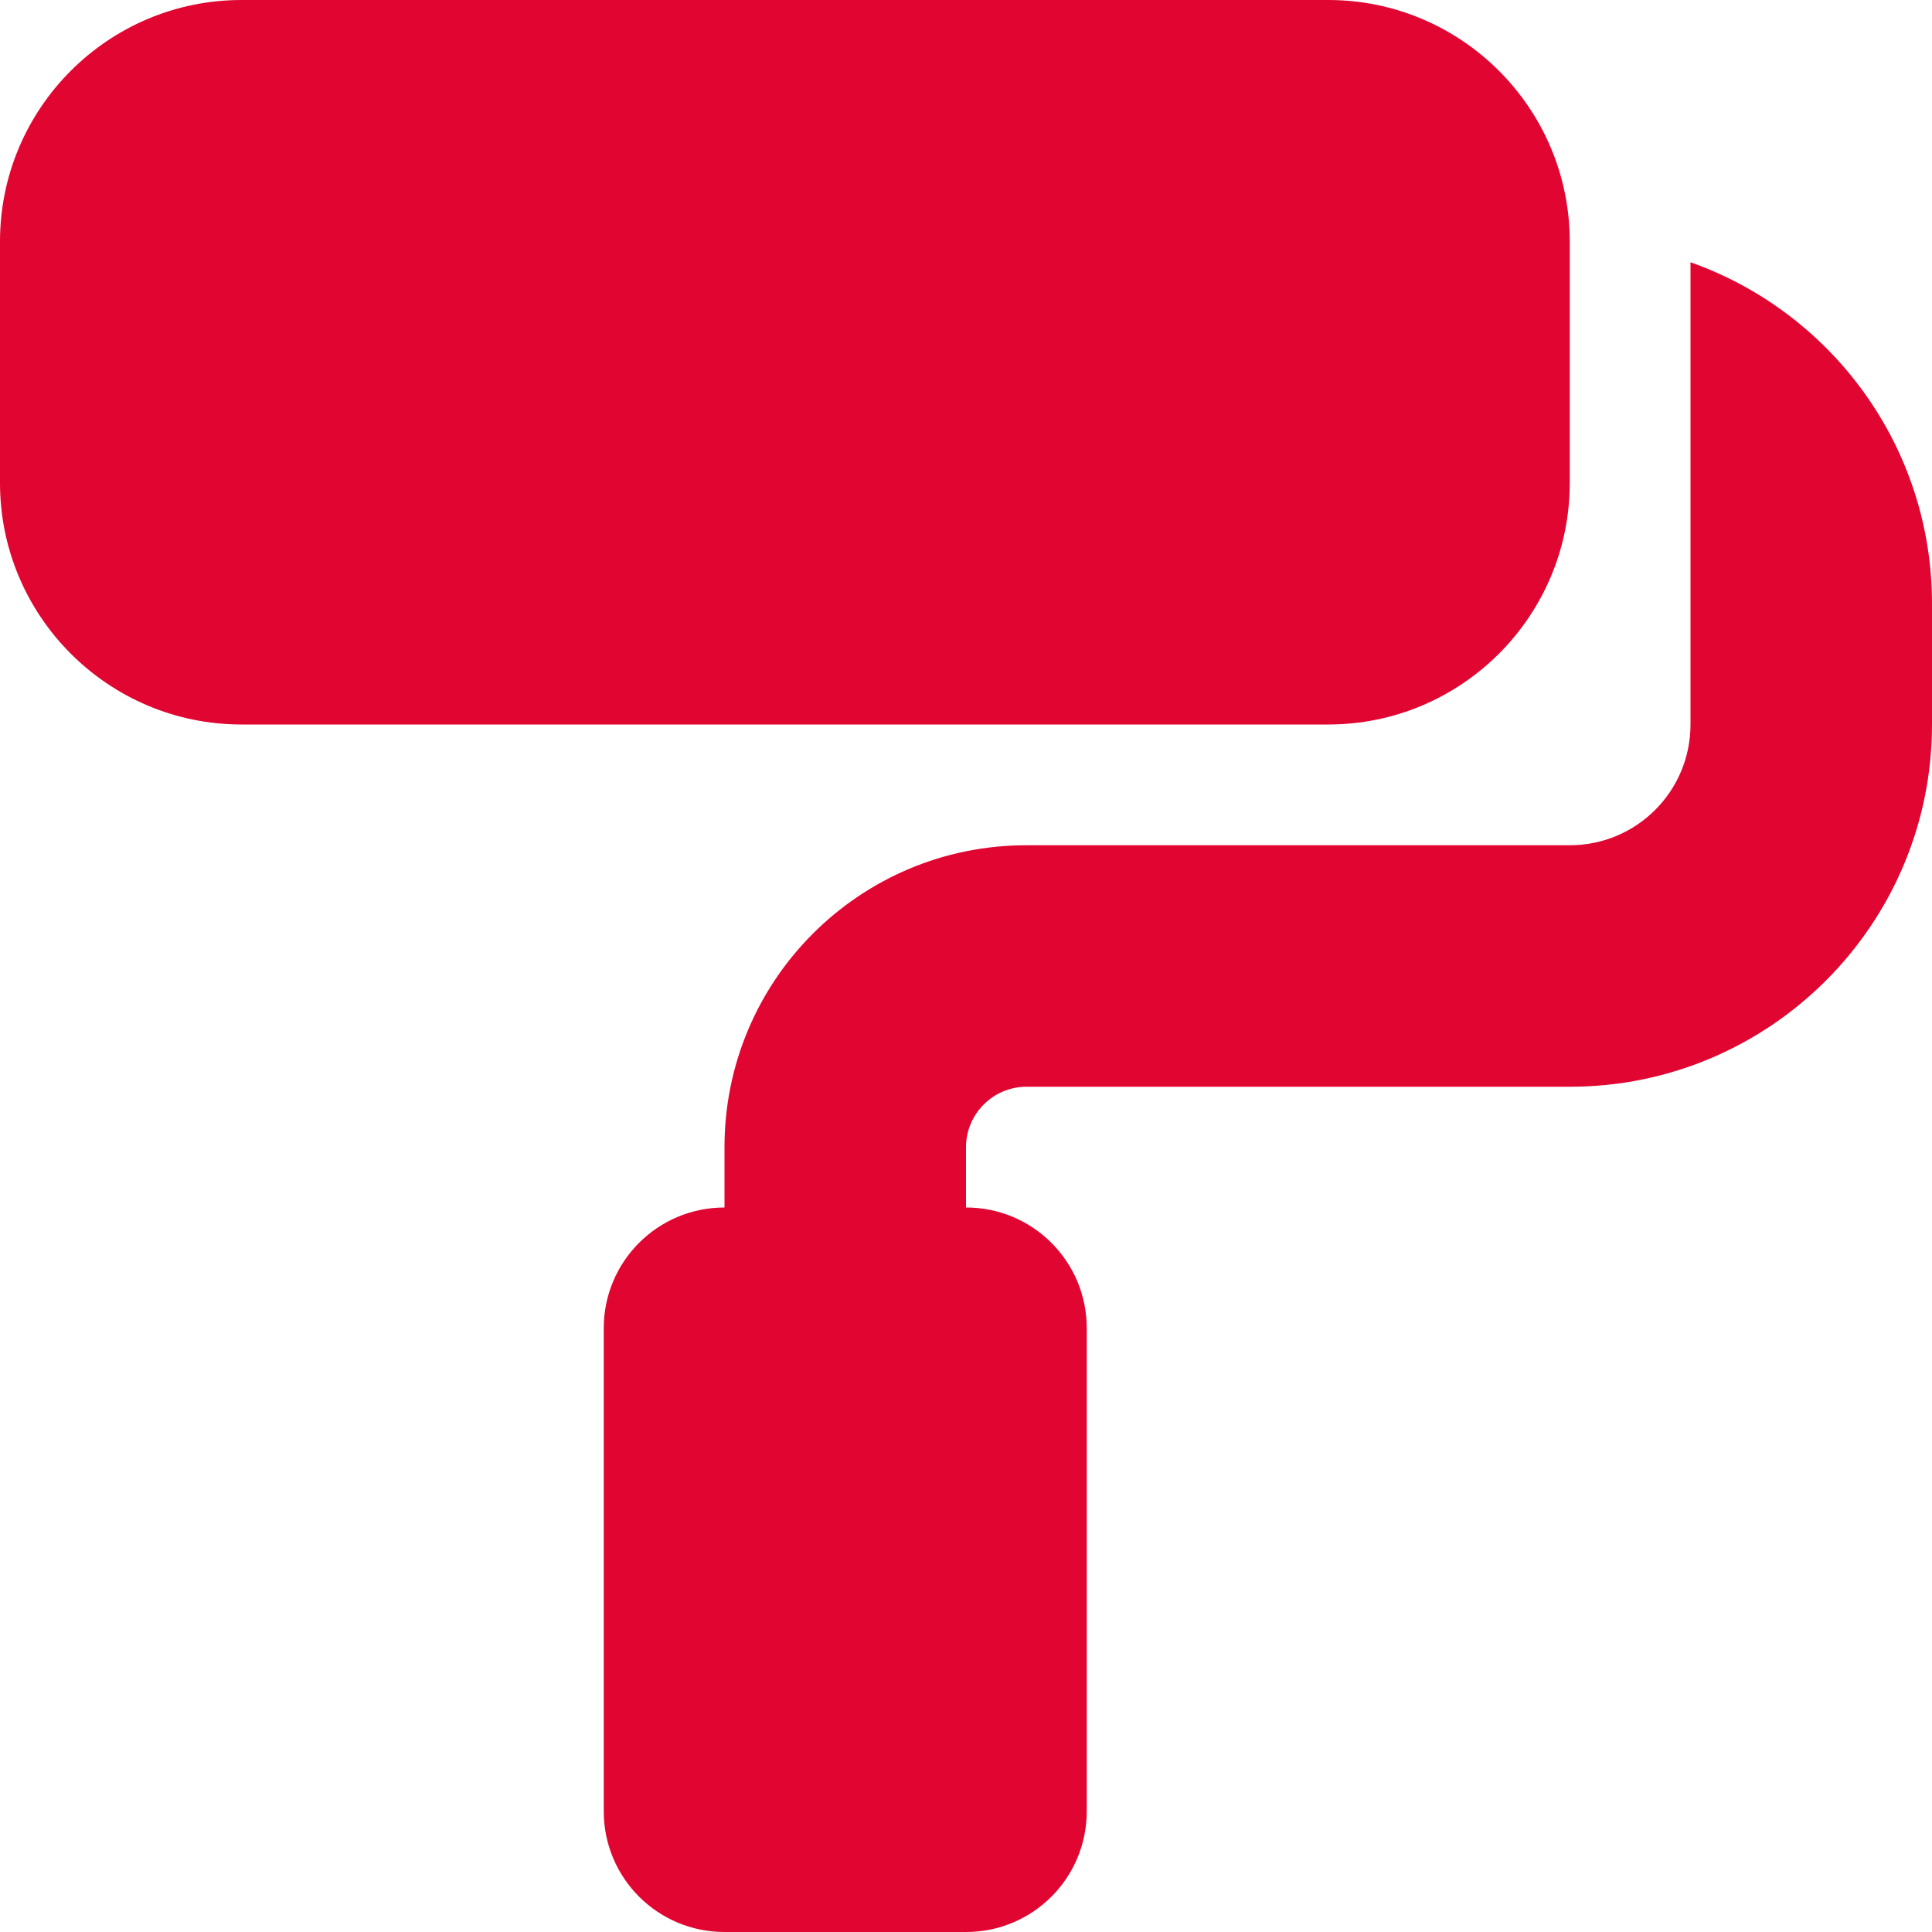
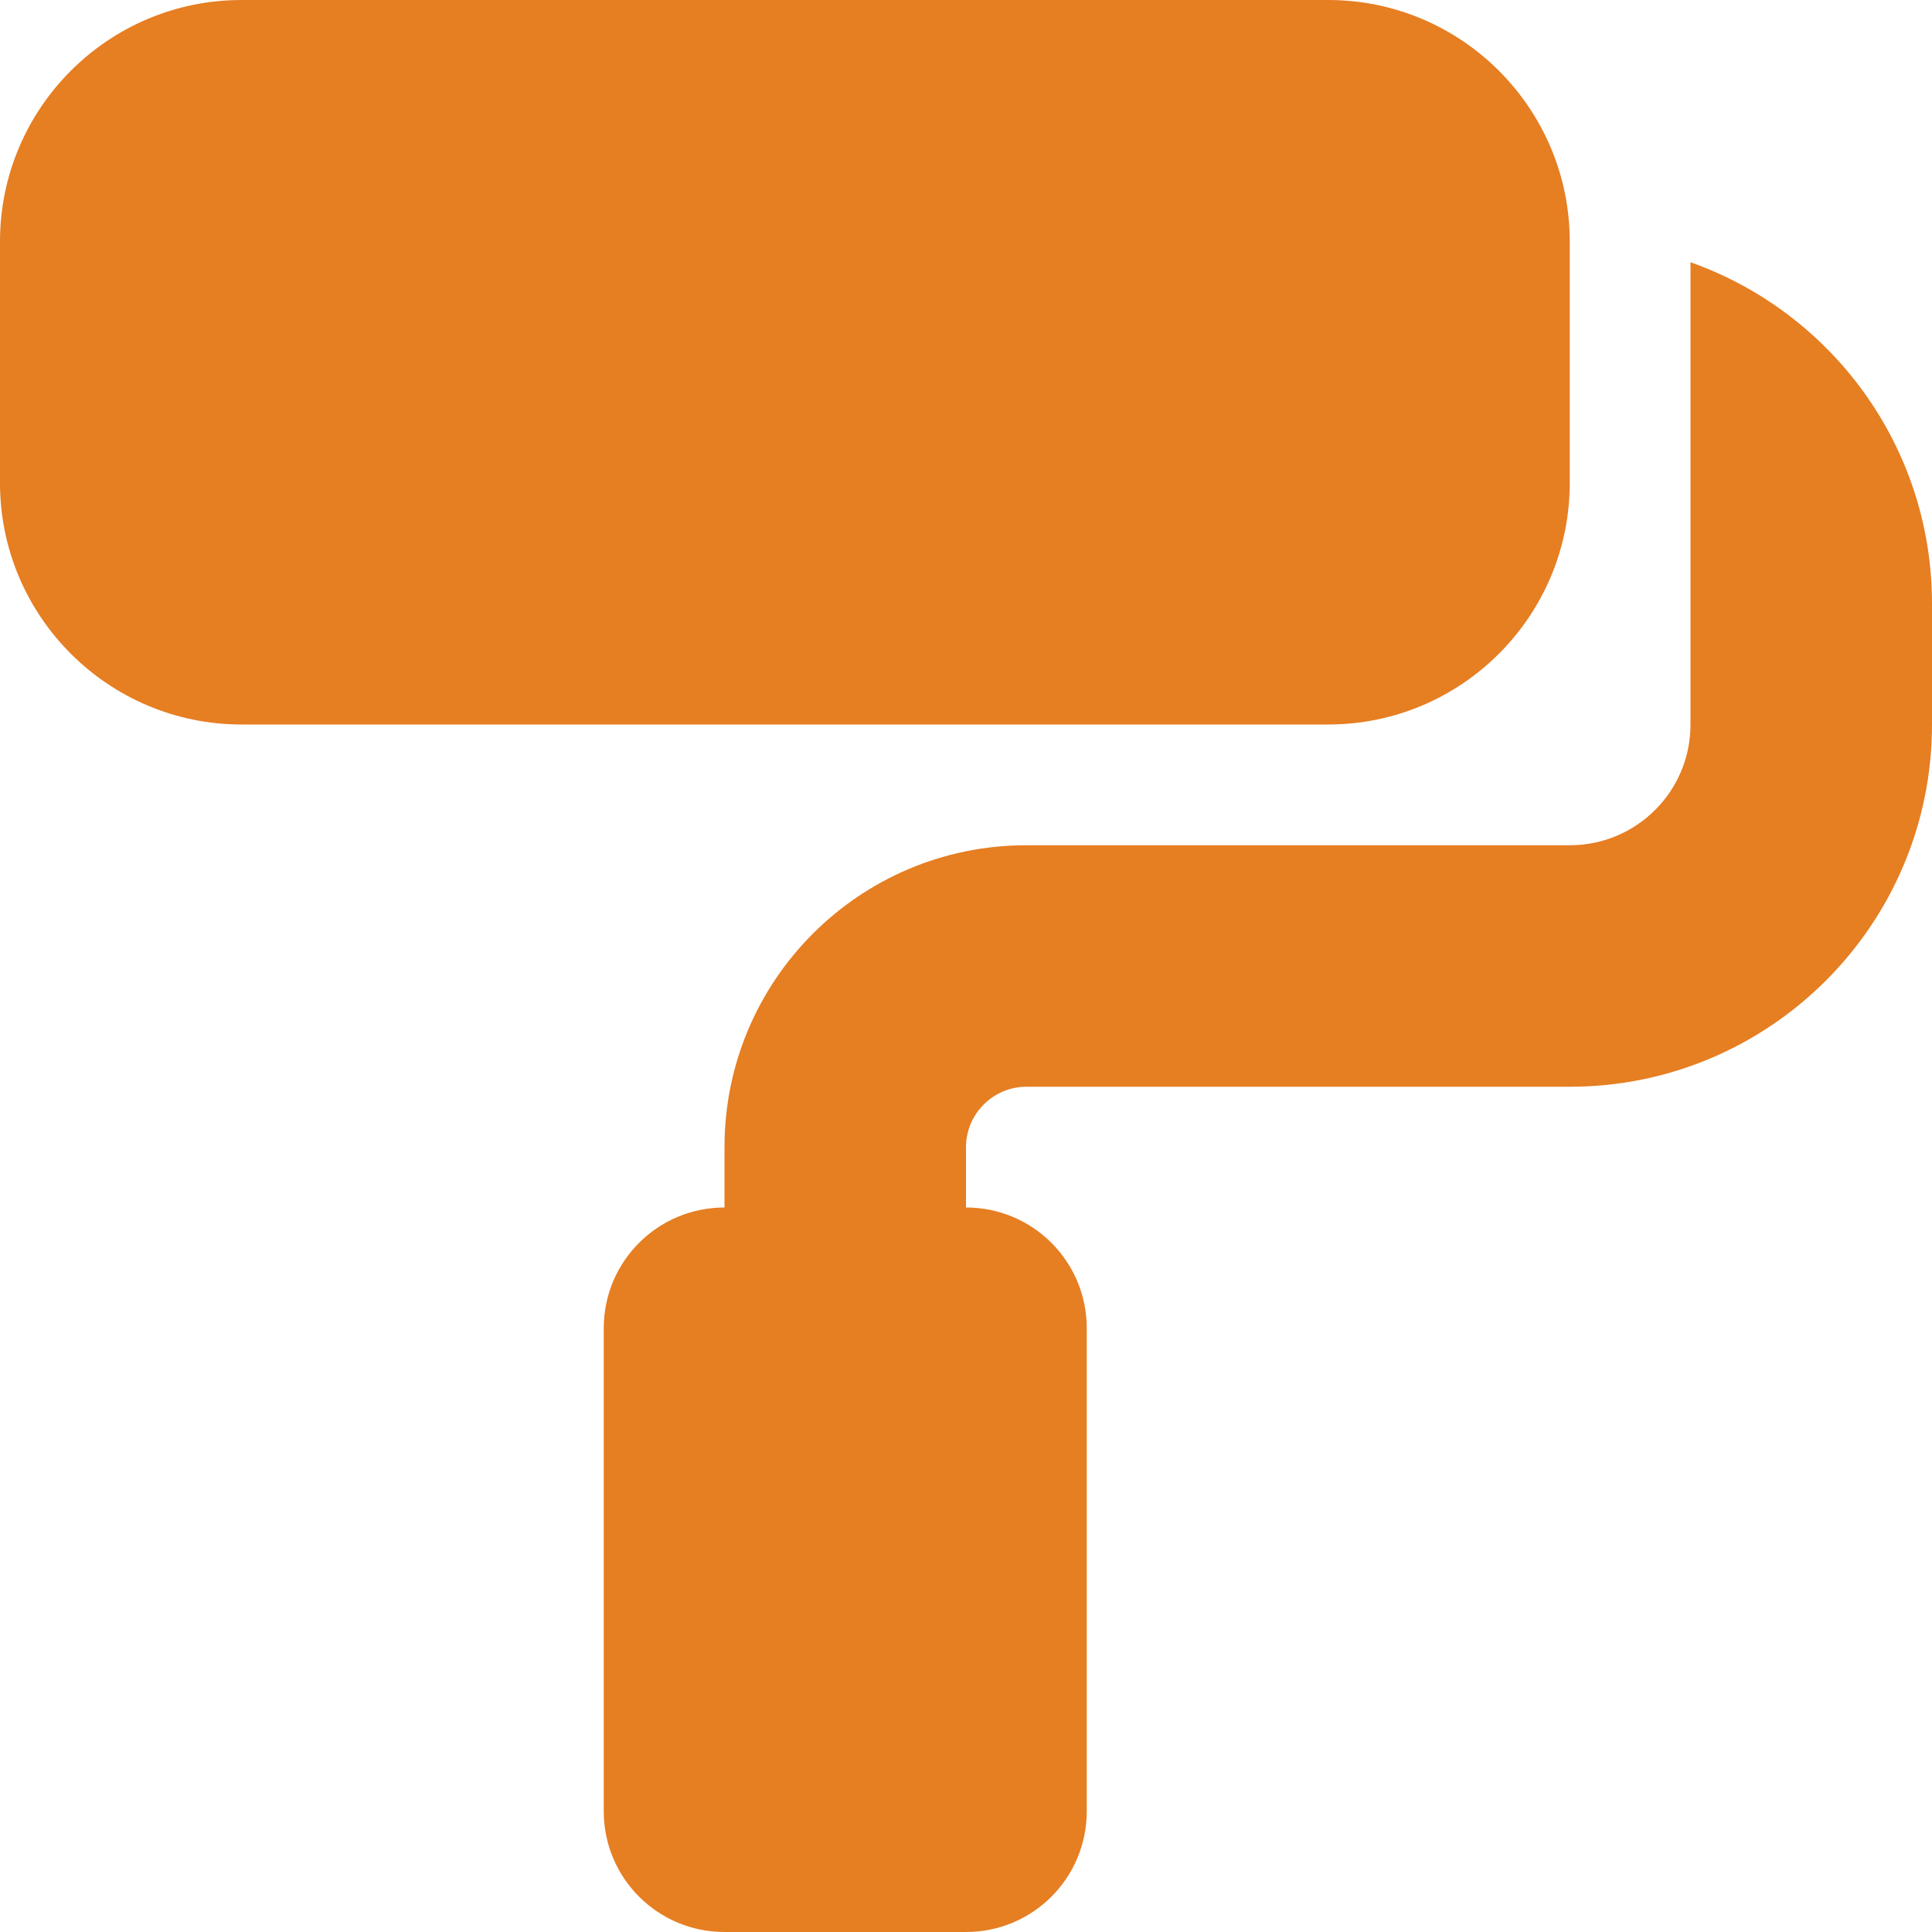
<svg xmlns="http://www.w3.org/2000/svg" viewBox="0 0 512 512">
-   <path fill="#e10531" d="M0 64C0 28.7 28.7 0 64 0L352 0c35.3 0 64 28.7 64 64l0 64c0 35.3-28.7 64-64 64L64 192c-35.3 0-64-28.7-64-64L0 64zM160 352c0-17.7 14.3-32 32-32l0-16c0-44.2 35.8-80 80-80l144 0c17.7 0 32-14.3 32-32l0-32 0-90.5c37.3 13.2 64 48.7 64 90.5l0 32c0 53-43 96-96 96l-144 0c-8.8 0-16 7.2-16 16l0 16c17.7 0 32 14.3 32 32l0 128c0 17.7-14.3 32-32 32l-64 0c-17.7 0-32-14.3-32-32l0-128z" />
+   <path fill="#e67e22" d="M0 64C0 28.7 28.7 0 64 0L352 0c35.3 0 64 28.7 64 64l0 64c0 35.3-28.7 64-64 64L64 192c-35.3 0-64-28.7-64-64L0 64zM160 352c0-17.7 14.3-32 32-32l0-16c0-44.2 35.8-80 80-80l144 0c17.7 0 32-14.3 32-32l0-32 0-90.5c37.3 13.2 64 48.7 64 90.5l0 32c0 53-43 96-96 96l-144 0c-8.8 0-16 7.2-16 16l0 16c17.7 0 32 14.3 32 32l0 128c0 17.7-14.3 32-32 32l-64 0c-17.7 0-32-14.3-32-32l0-128z" />
</svg>
